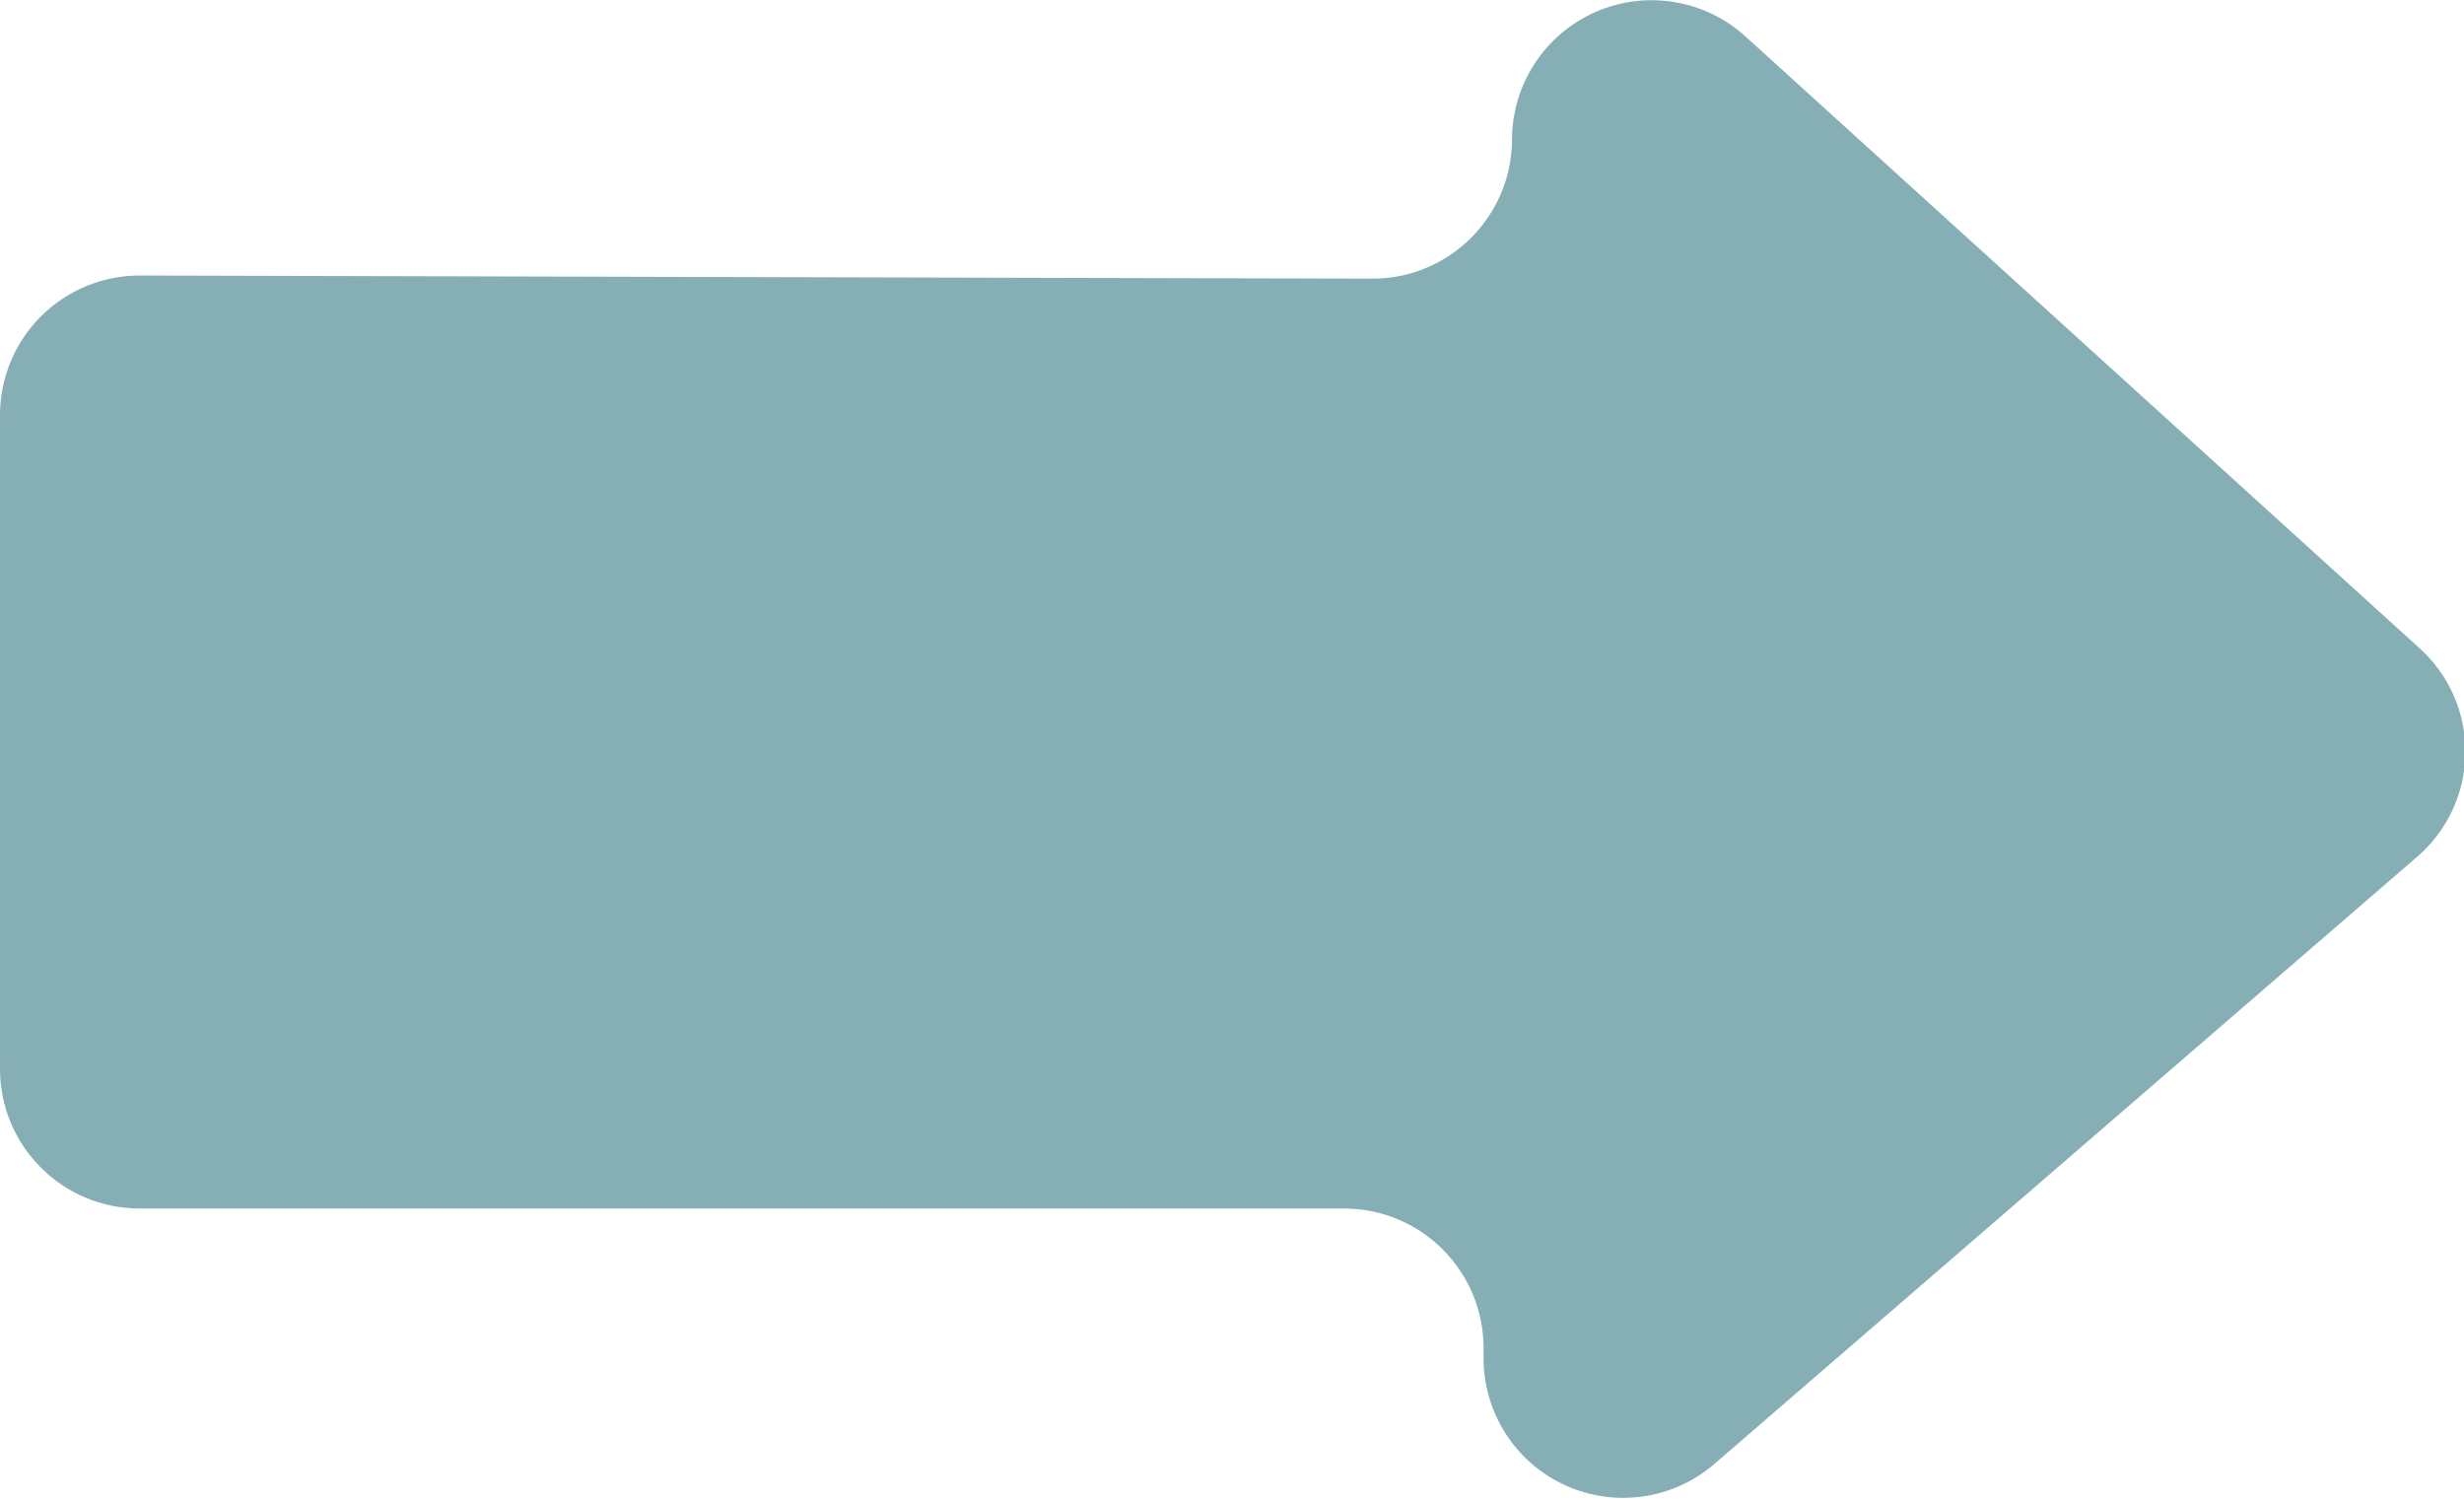
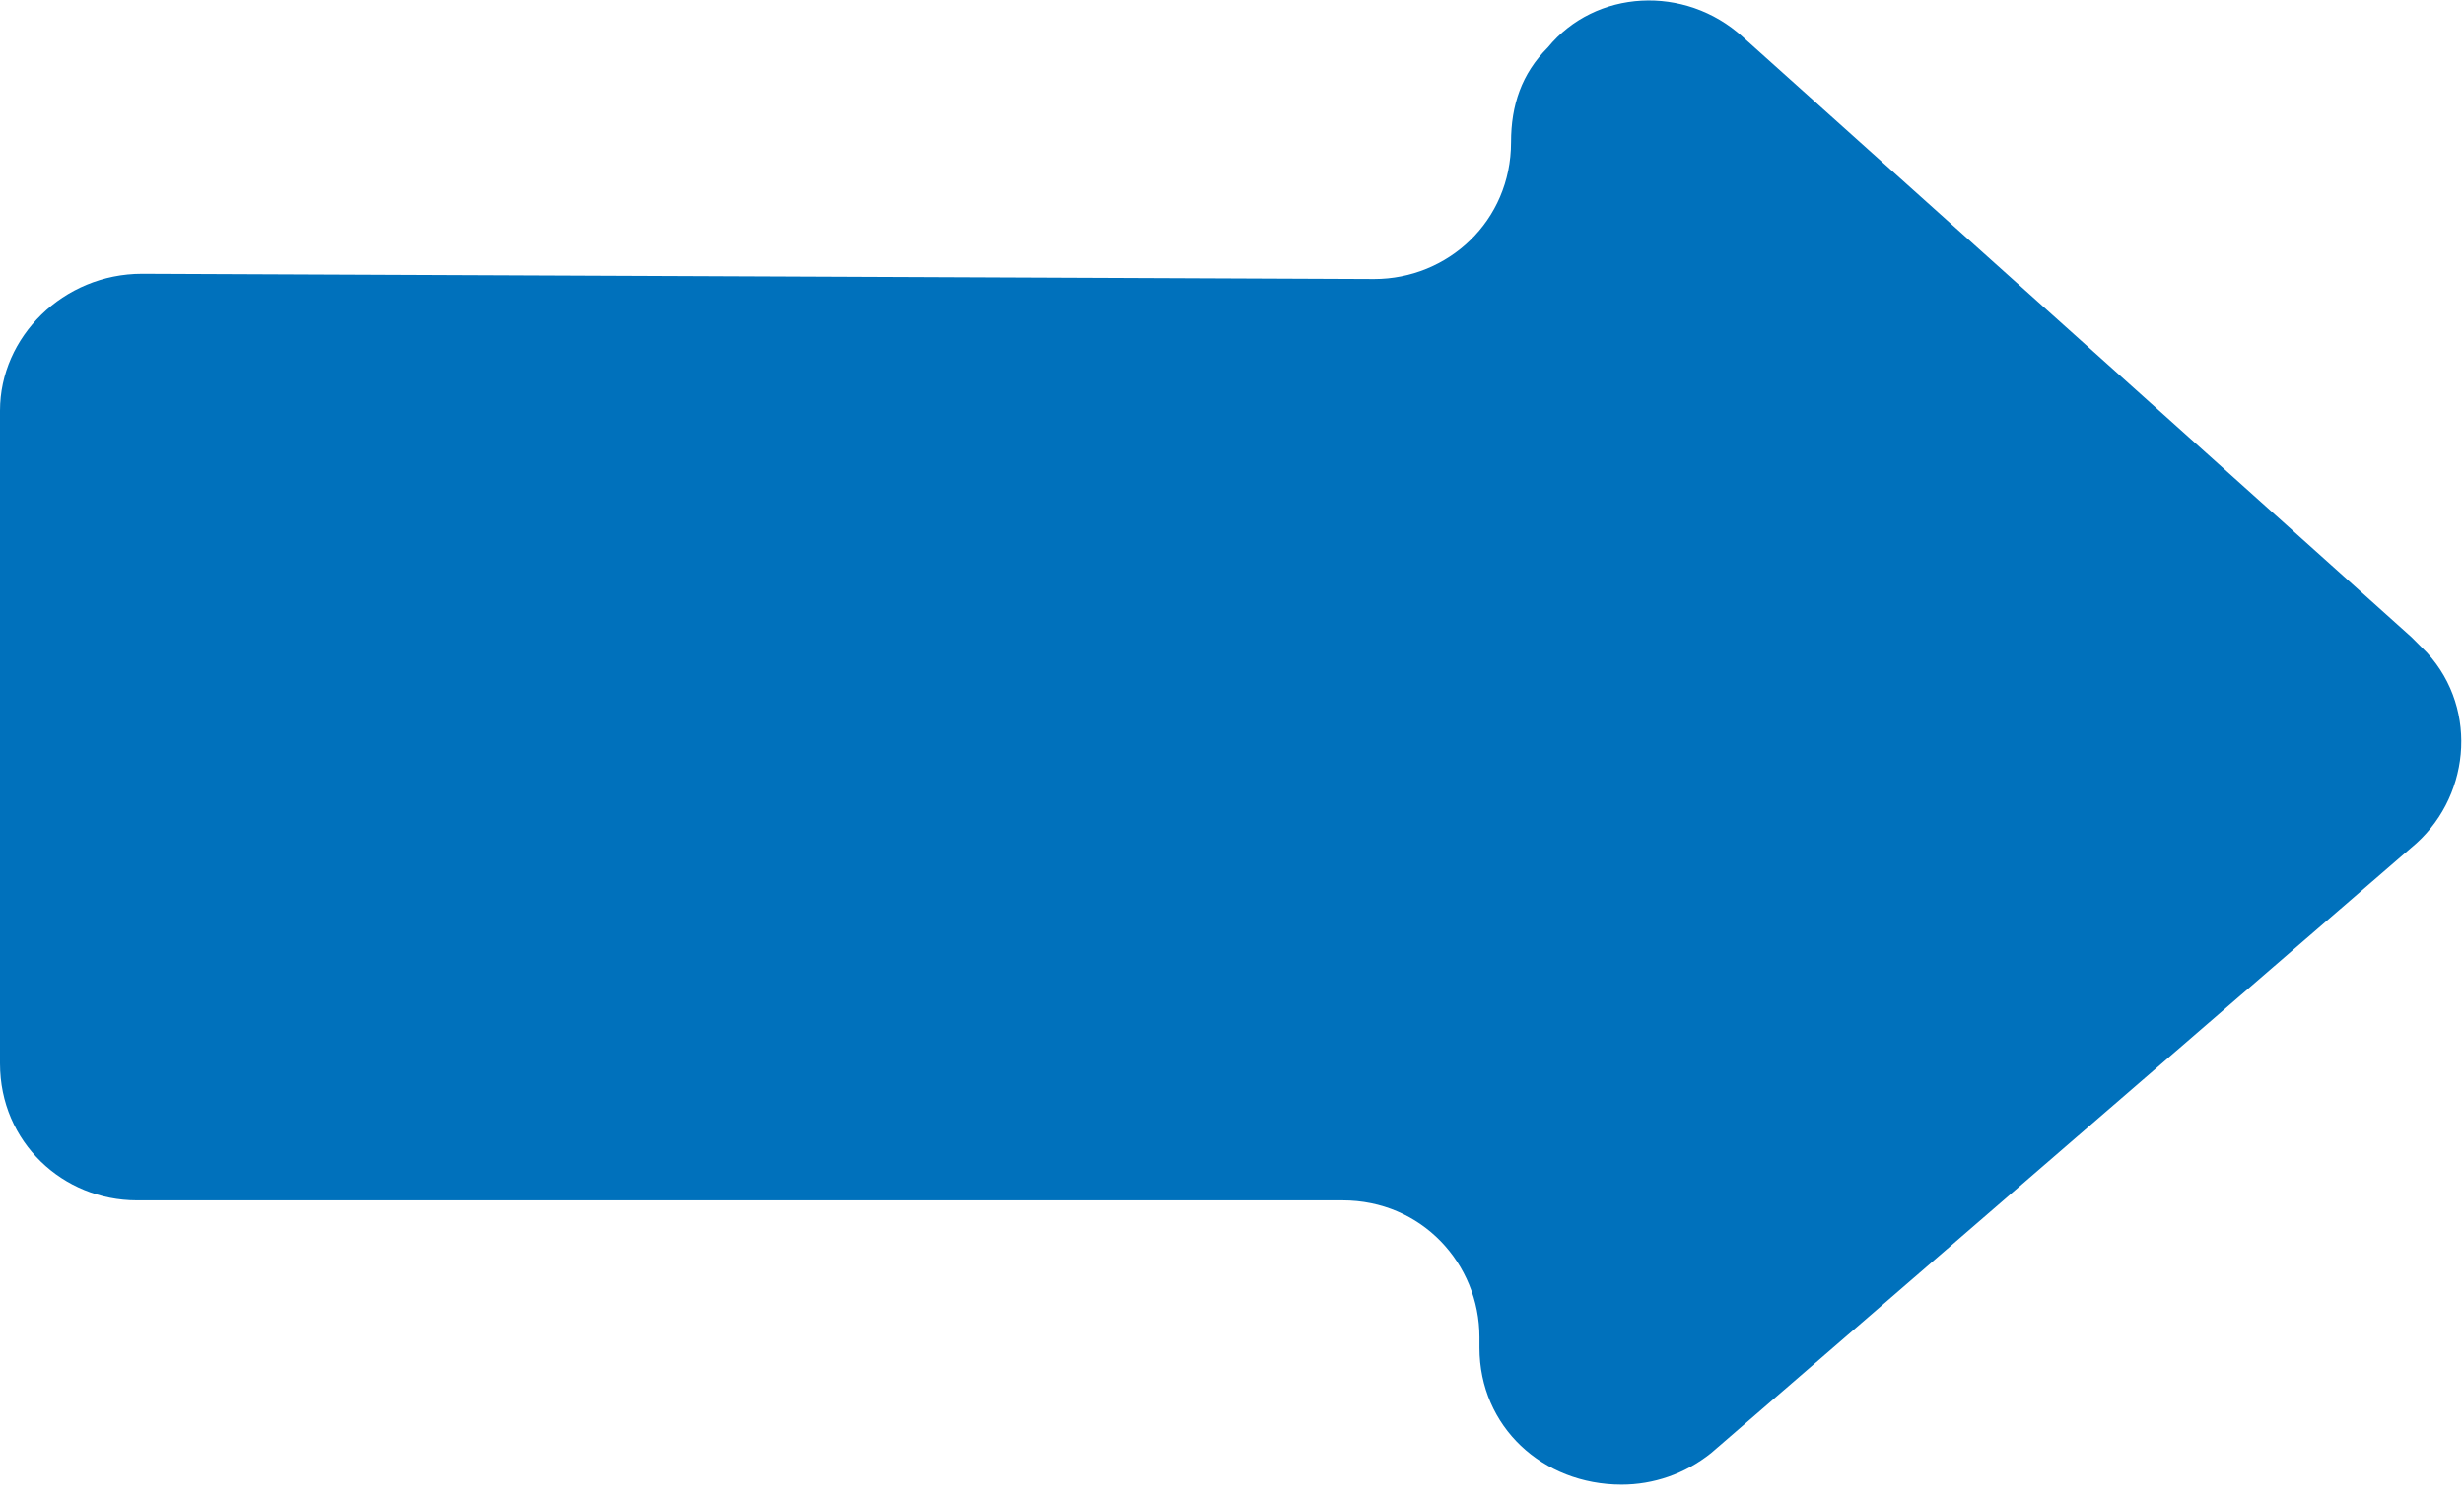
- <svg xmlns="http://www.w3.org/2000/svg" viewBox="0 0 46.77 28.49">
-   <defs>
-     <style>.cls-1{fill:#86aeb5;}</style>
-   </defs>
-   <g id="Layer_2" data-name="Layer 2">
-     <g id="Layer_1-2" data-name="Layer 1">
-       <path id="right" class="cls-1" d="M28.7,2.65h0a2.65,2.65,0,0,1-2.65,2.64L2.68,5.23A2.65,2.65,0,0,0,0,7.87L0,20.29a2.65,2.65,0,0,0,2.64,2.65l22.88,0a2.65,2.65,0,0,1,2.64,2.65v.2a2.65,2.65,0,0,0,4.38,2l13.31-11.5a2.64,2.64,0,0,0,.06-4L33.14.7A2.65,2.65,0,0,0,28.7,2.65Z" />
+ <svg xmlns="http://www.w3.org/2000/svg" version="1.1" id="Layer_1" x="0px" y="0px" viewBox="0 0 46.8 28.5" style="enable-background:new 0 0 46.8 28.5;" xml:space="preserve">
+   <style type="text/css">
+ 	.st0{fill:#0071BC;}
+ </style>
+   <g id="Layer_2_1_">
+     <g id="Layer_1-2">
+       <path id="right" class="st0" d="M28.7,2.7L28.7,2.7c0,1.5-1.2,2.6-2.6,2.6L2.7,5.2C1.2,5.2,0,6.4,0,7.8l0,0v12.4    c0,1.5,1.2,2.6,2.6,2.6h22.9c1.5,0,2.6,1.2,2.6,2.6v0.2c0,1.5,1.2,2.6,2.7,2.6c0.6,0,1.2-0.2,1.7-0.6l13.3-11.5    c1.1-0.9,1.3-2.6,0.3-3.7c-0.1-0.1-0.2-0.2-0.3-0.3L33.1,0.7c-1.1-1-2.8-0.9-3.7,0.2C28.9,1.4,28.7,2,28.7,2.7z" />
    </g>
  </g>
</svg>
